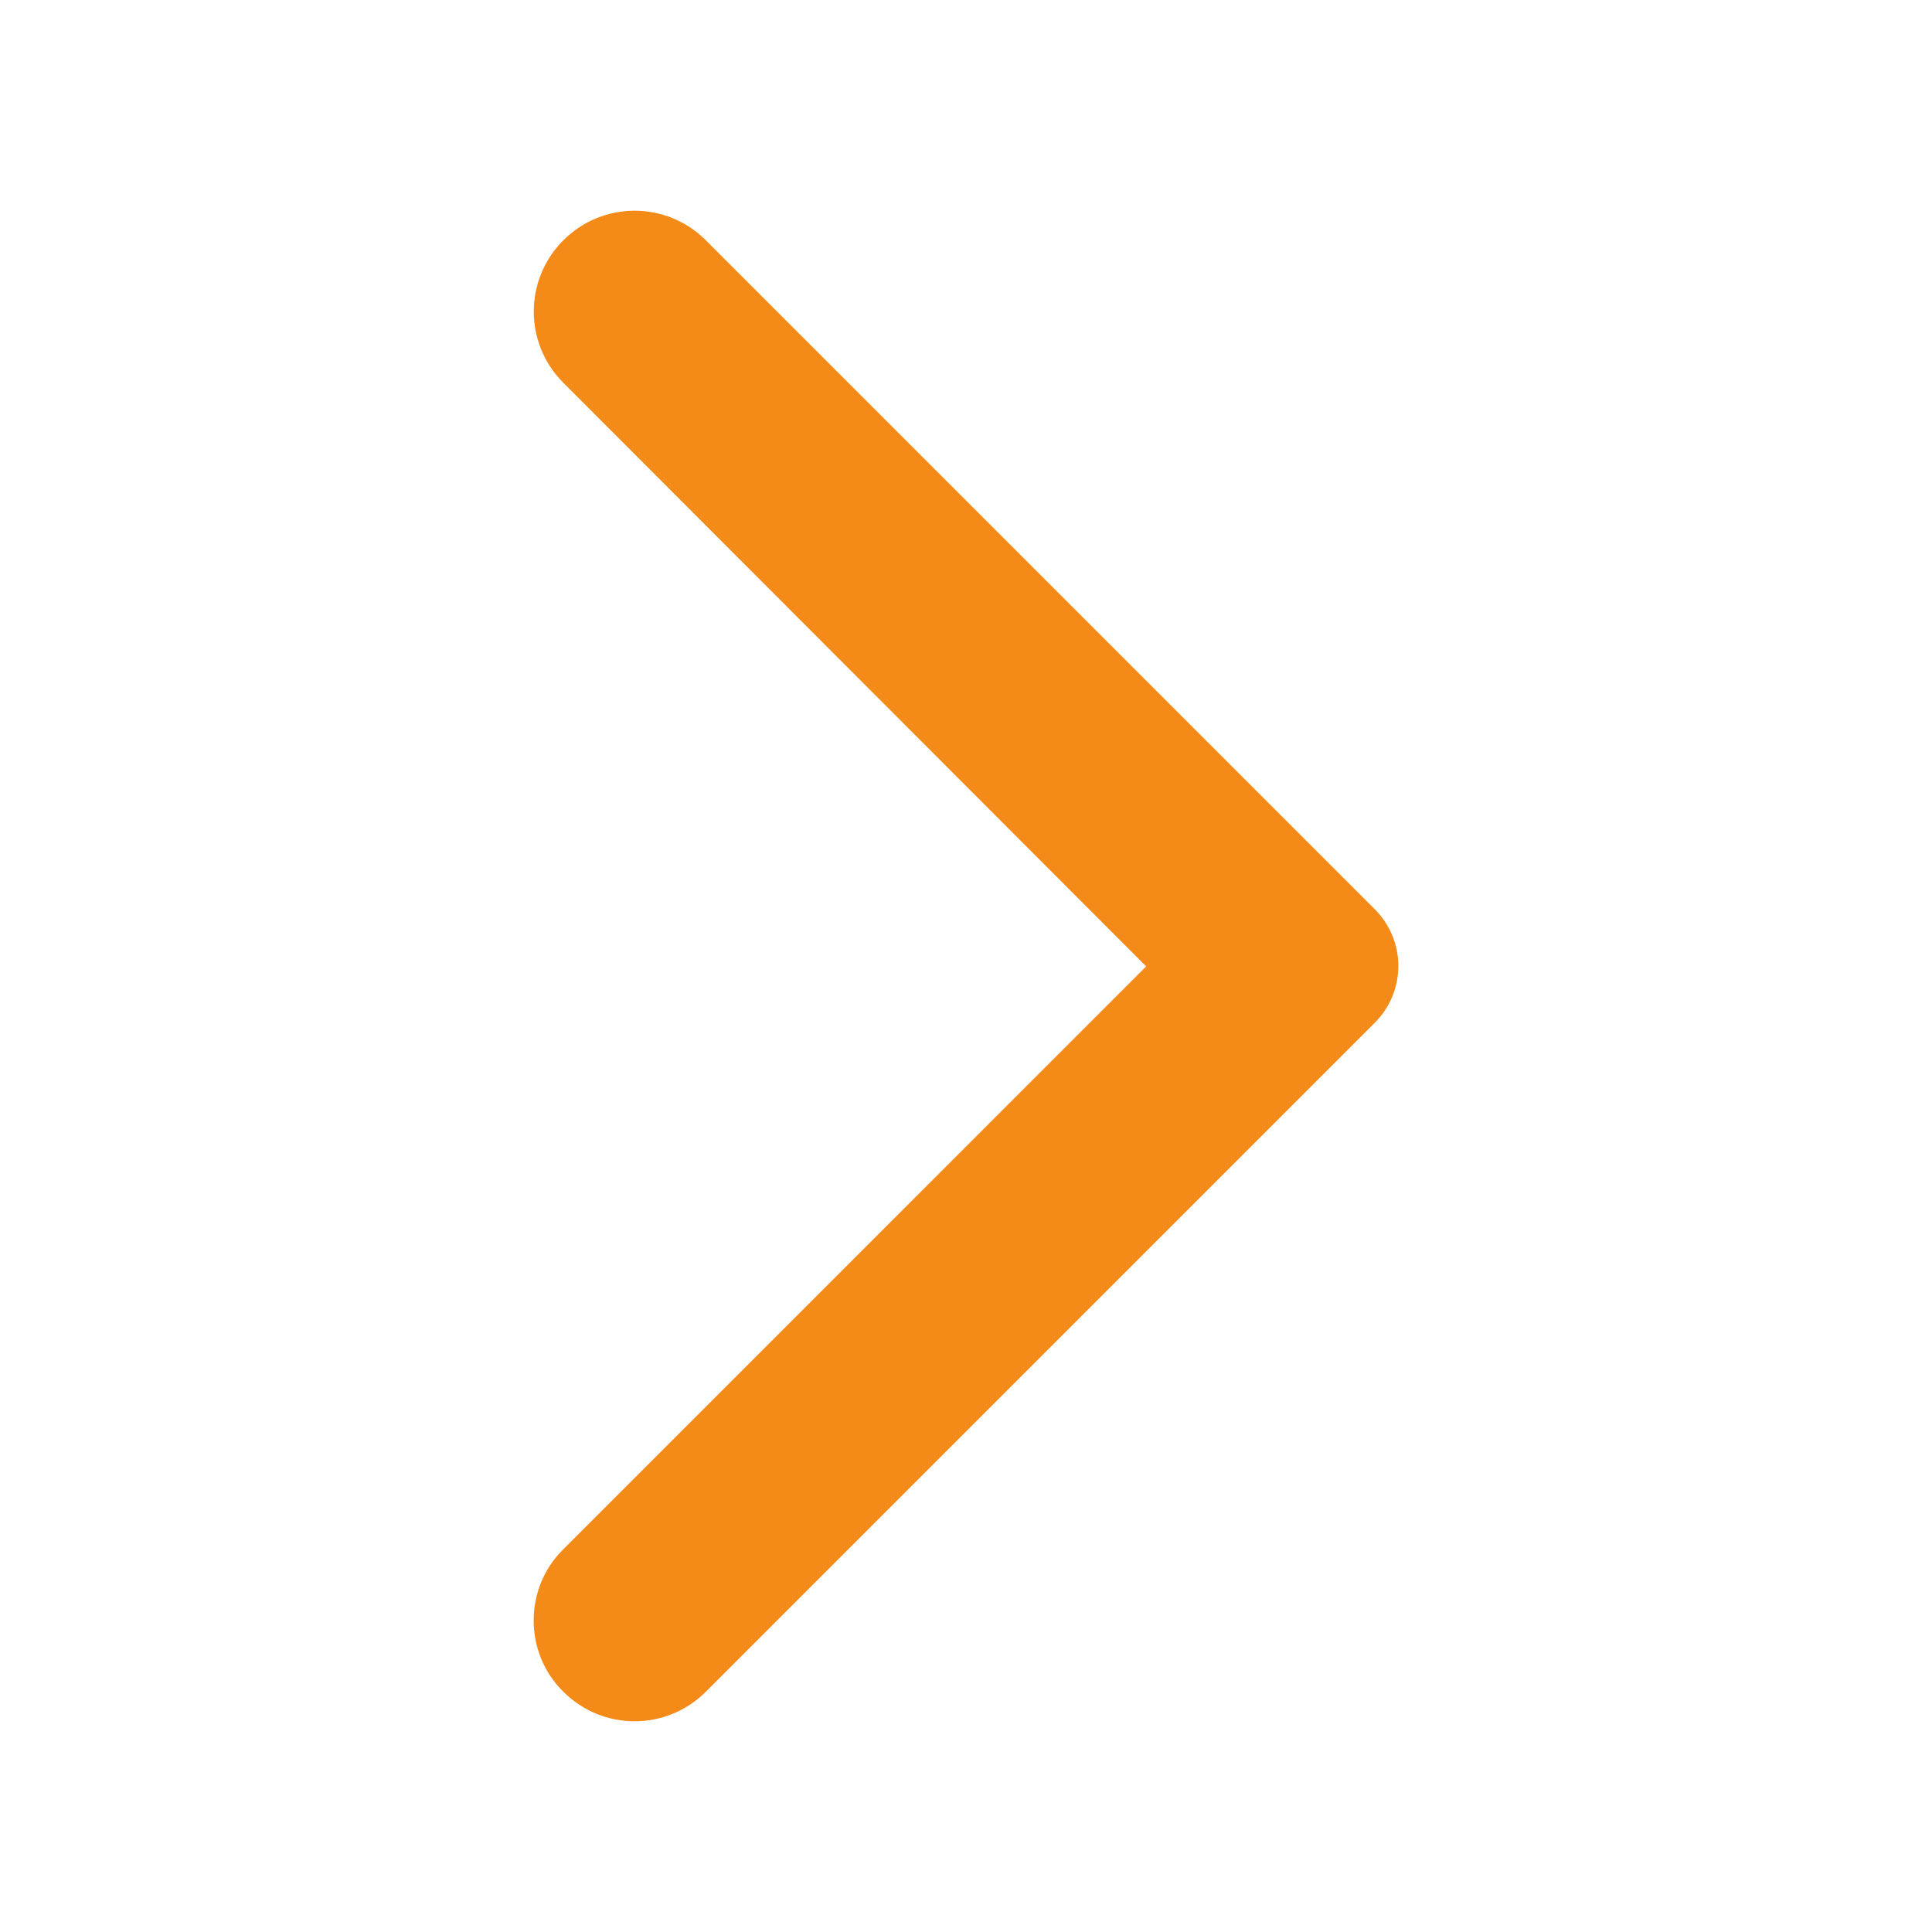
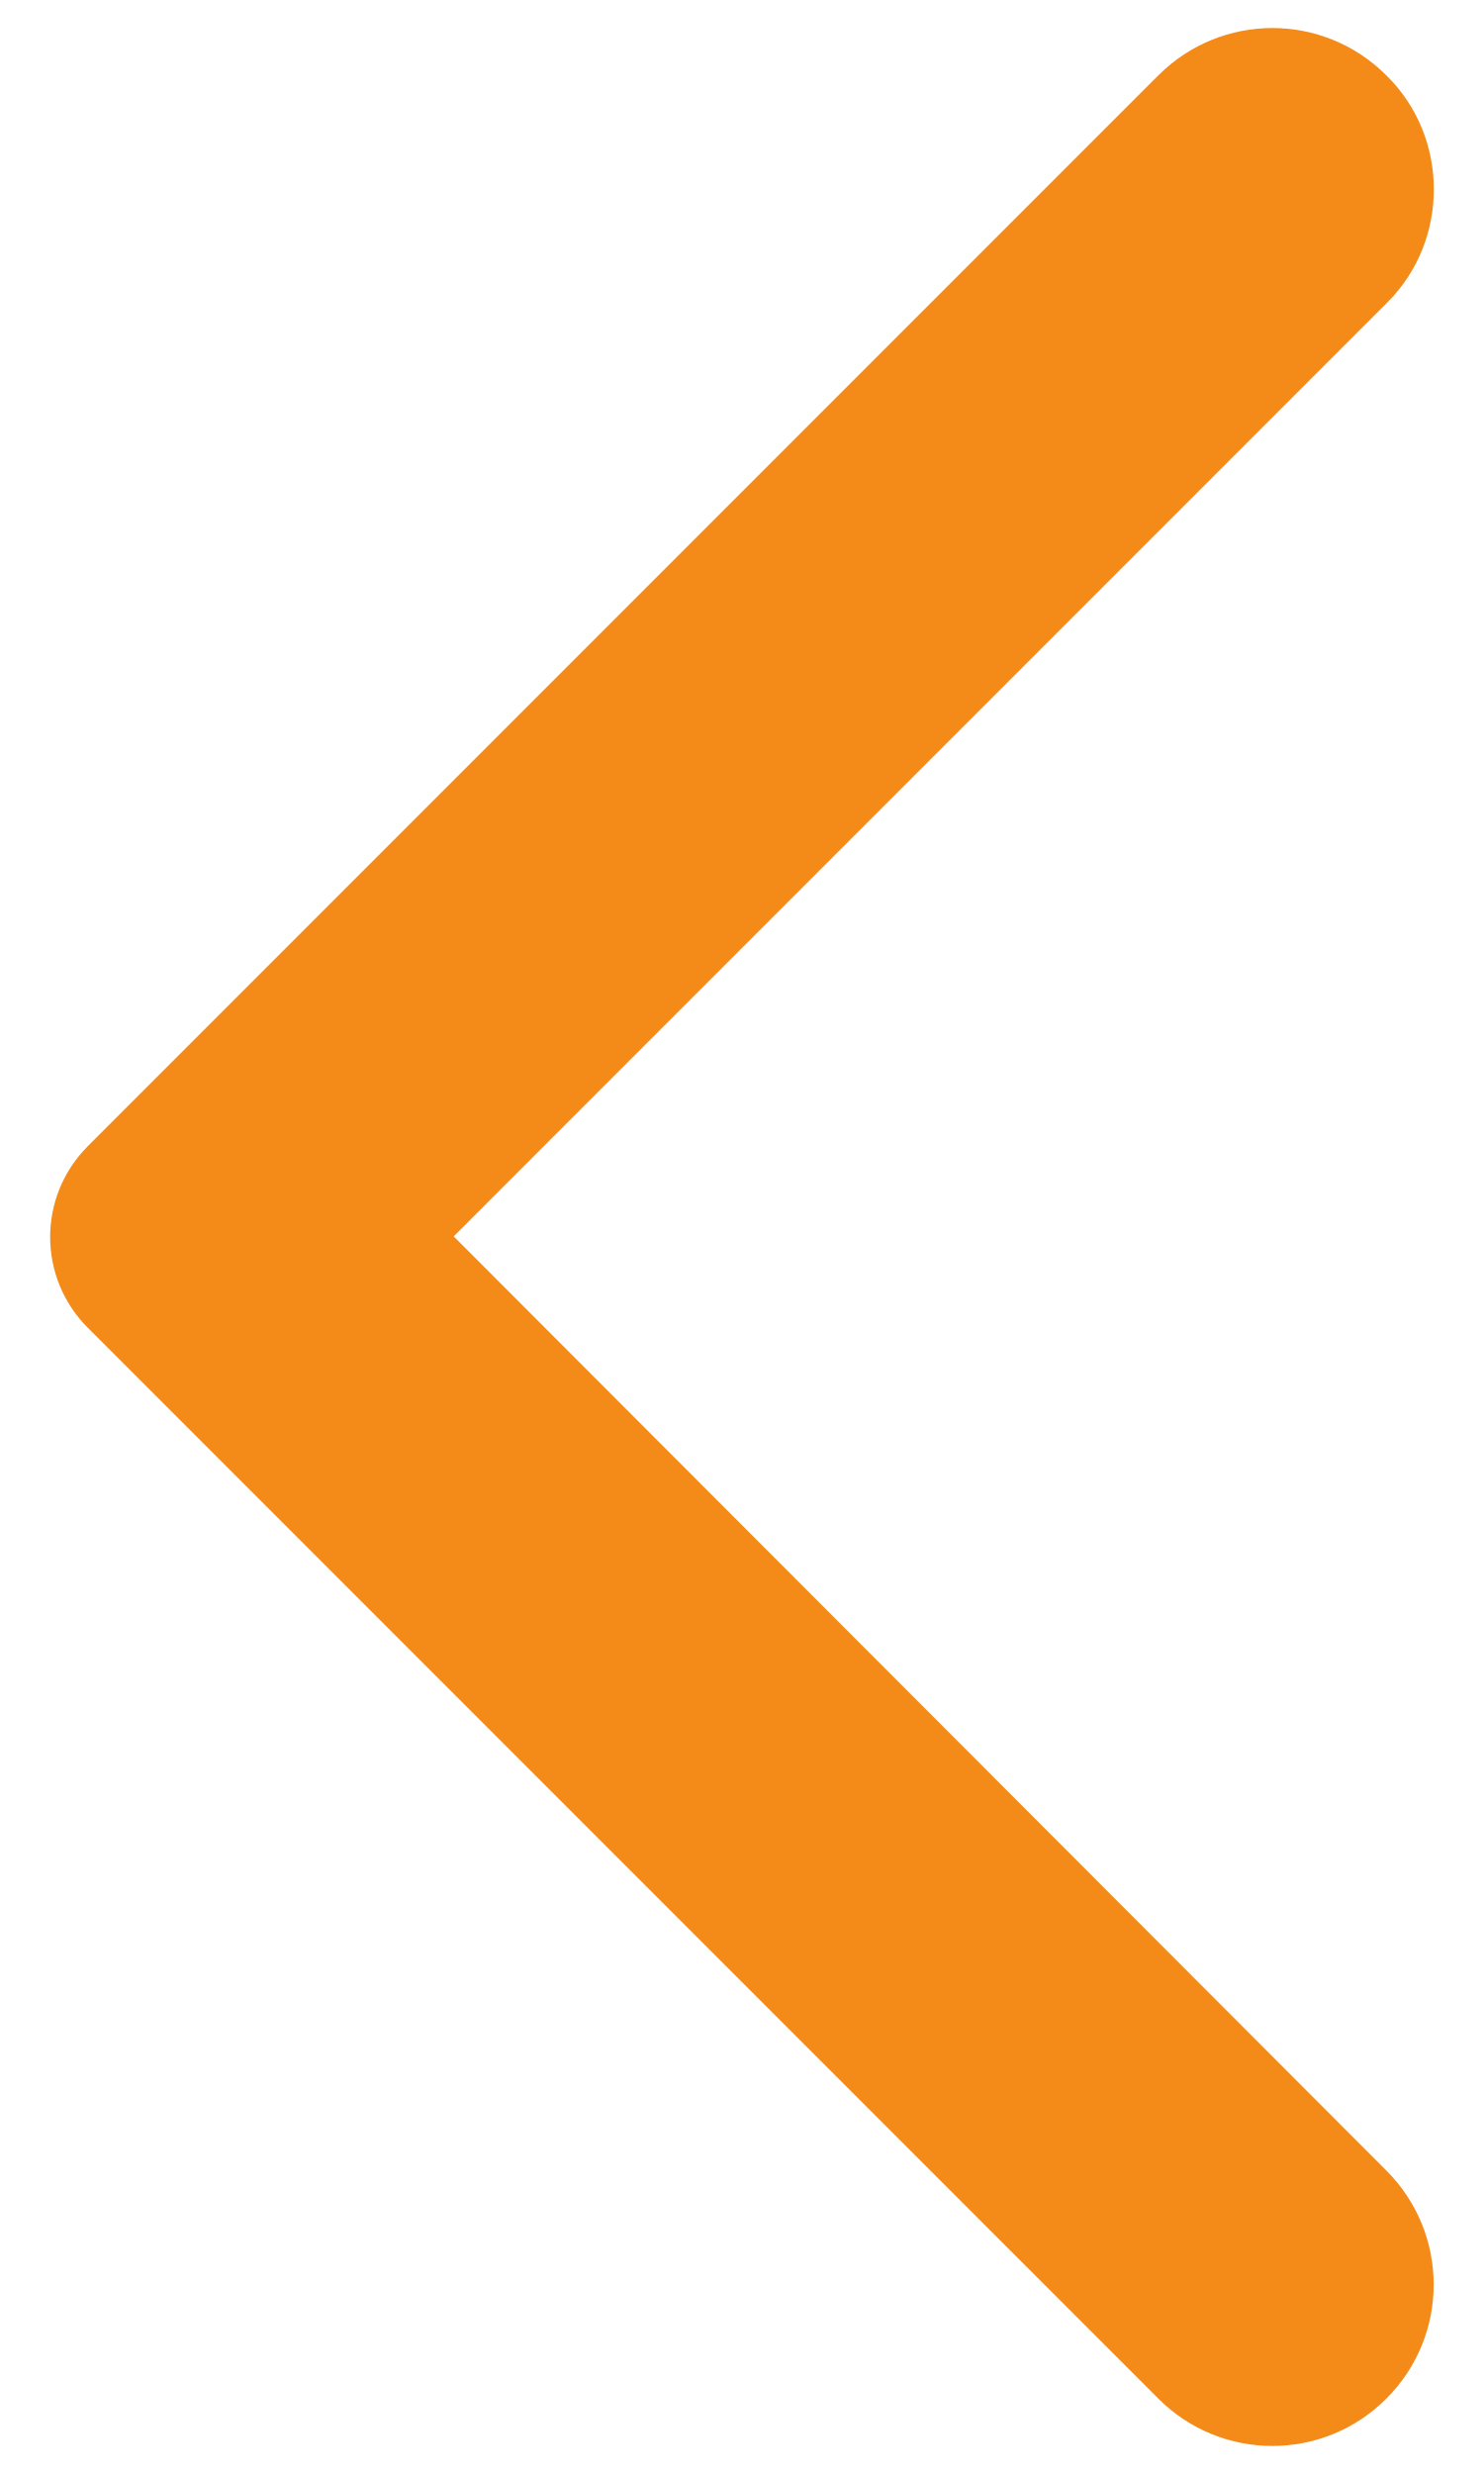
- <svg xmlns="http://www.w3.org/2000/svg" width="50" height="50" viewBox="0 0 50 50" fill="none">
-   <path d="M14.579 43.781C15.6 44.802 17.246 44.802 18.267 43.781L35.579 26.469C36.392 25.656 36.392 24.344 35.579 23.531L18.267 6.219C17.246 5.198 15.6 5.198 14.579 6.219C13.559 7.24 13.559 8.885 14.579 9.906L29.663 25.01L14.559 40.115C13.559 41.115 13.559 42.781 14.579 43.781Z" fill="#F48A17" />
+ <svg xmlns="http://www.w3.org/2000/svg" width="24" height="40" viewBox="0 0 24 40" fill="none">
+   <path d="M22.421 1.219C21.4 0.198 19.754 0.198 18.733 1.219L1.421 18.531C0.608 19.344 0.608 20.656 1.421 21.469L18.733 38.781C19.754 39.802 21.4 39.802 22.421 38.781C23.441 37.76 23.441 36.115 22.421 35.094L7.337 19.99L22.441 4.885C23.441 3.885 23.441 2.219 22.421 1.219Z" fill="#F48A17" />
</svg>
